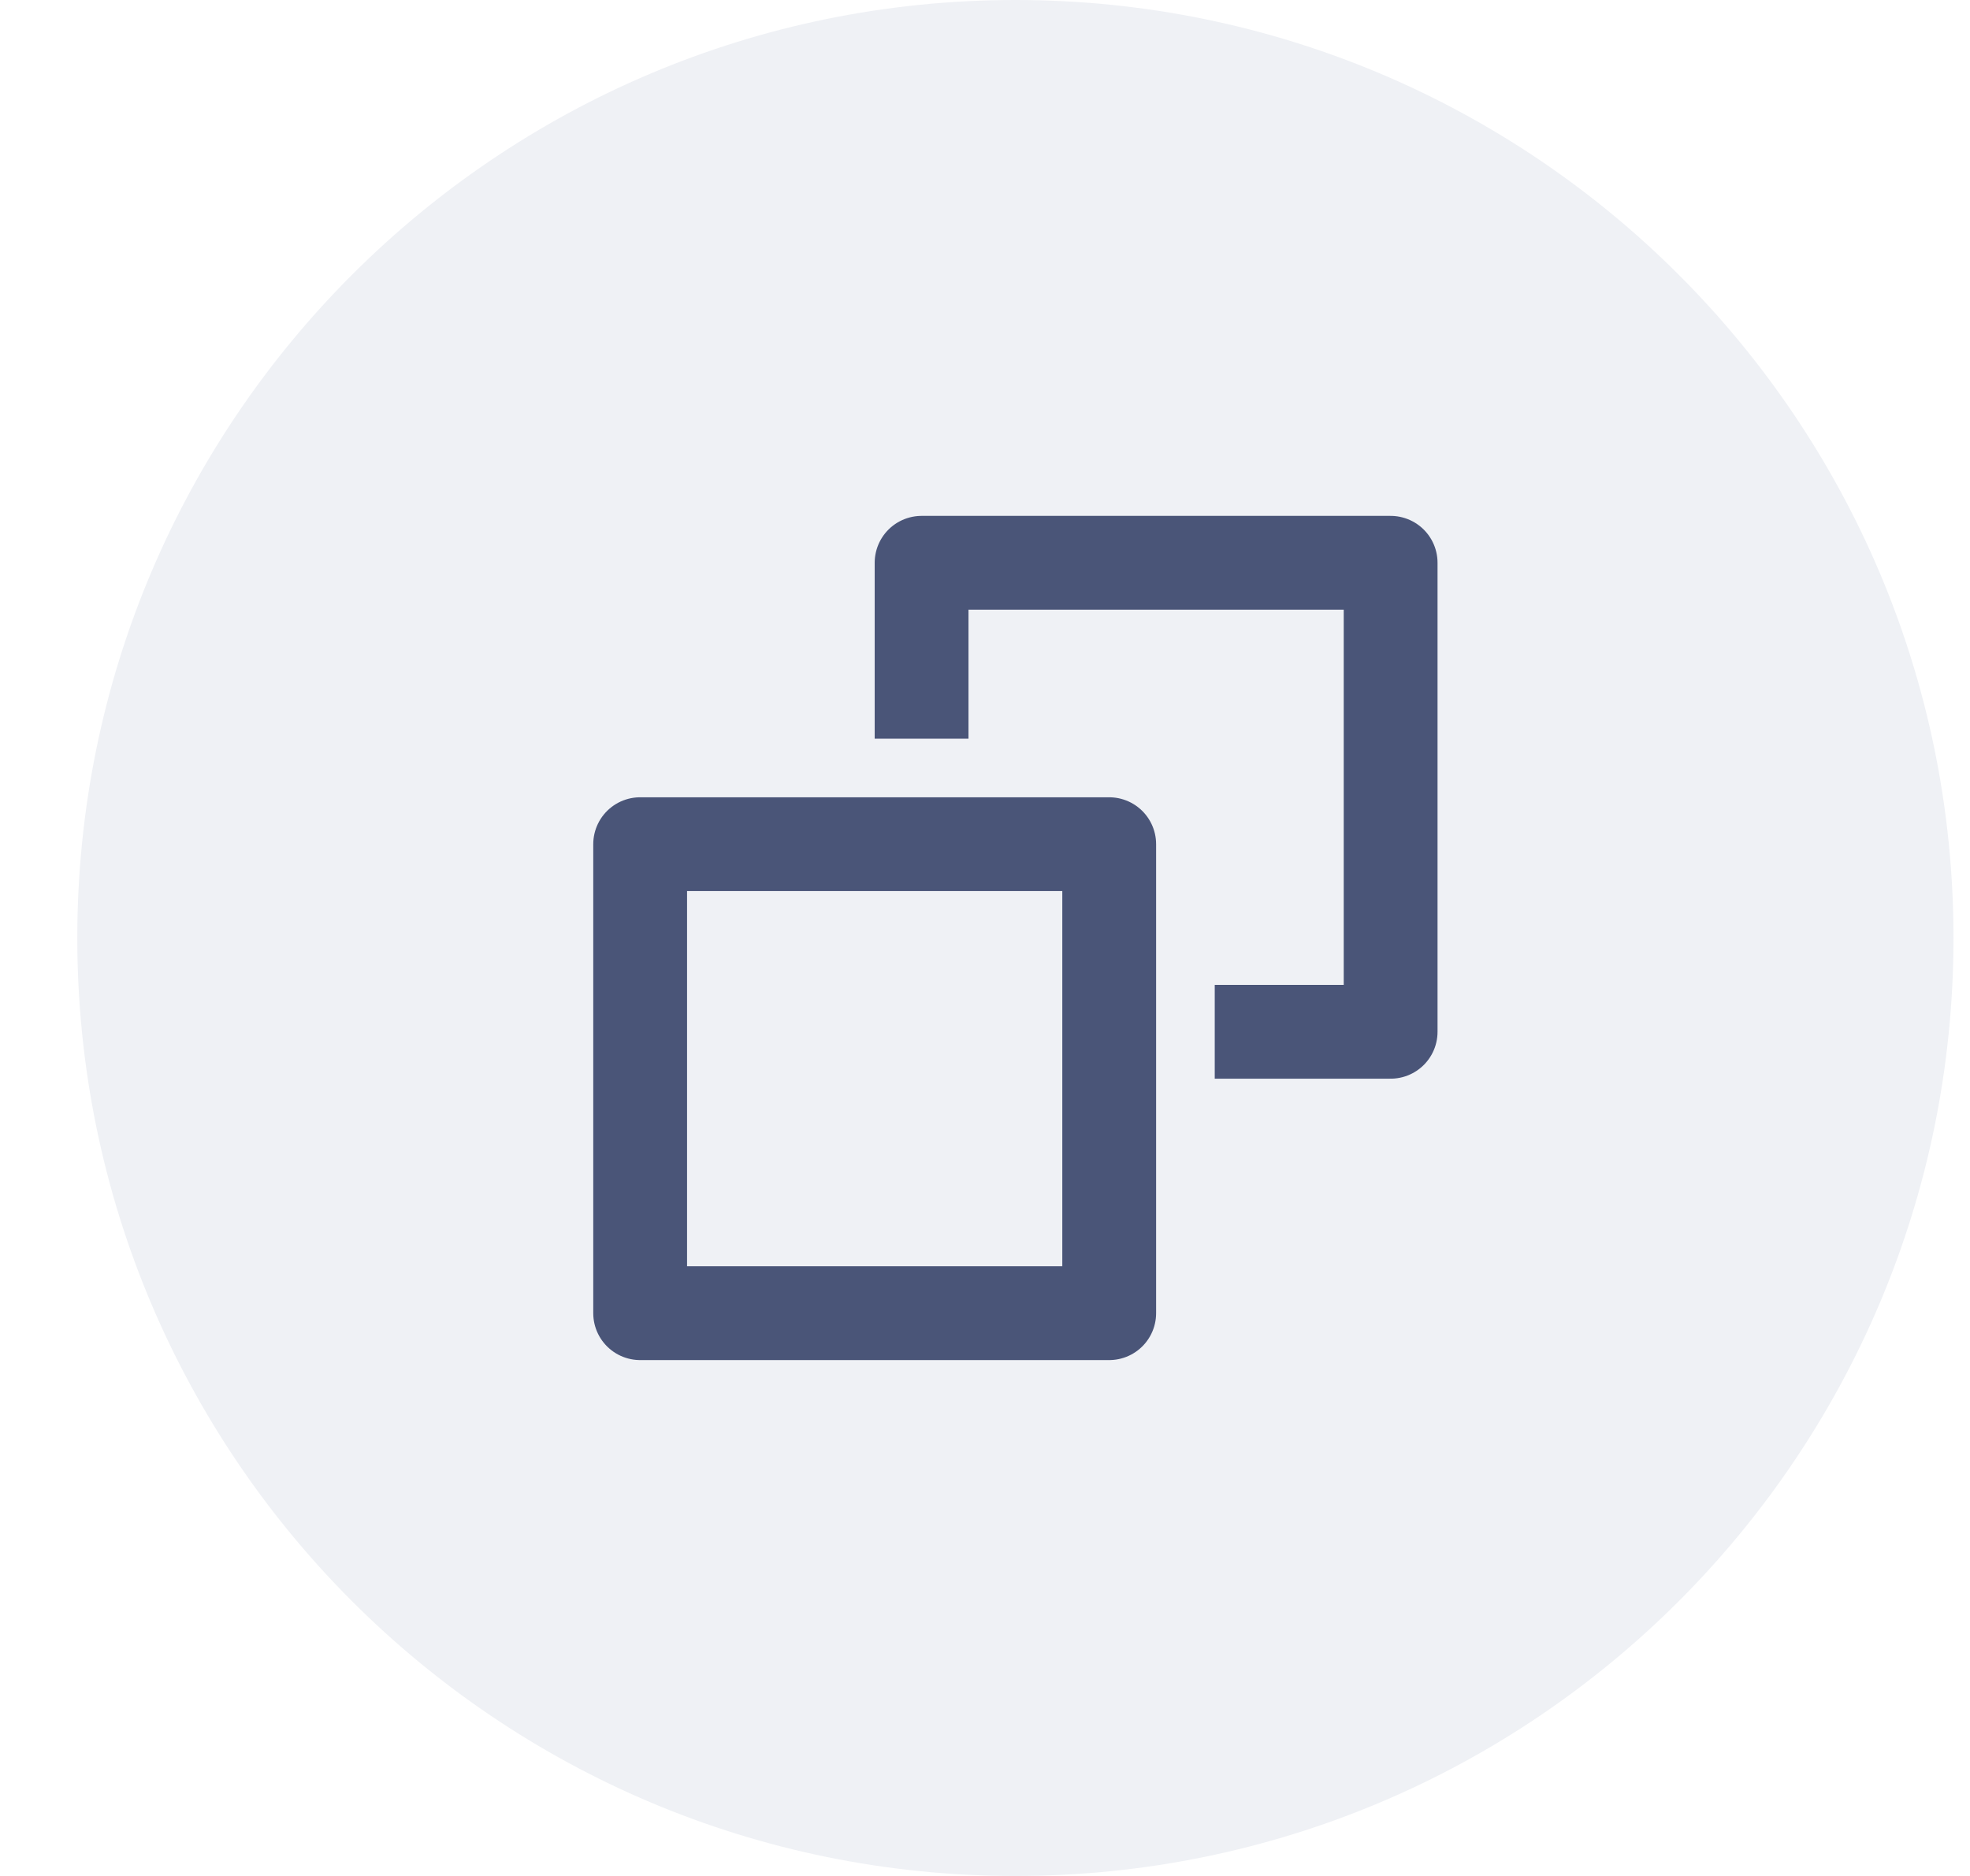
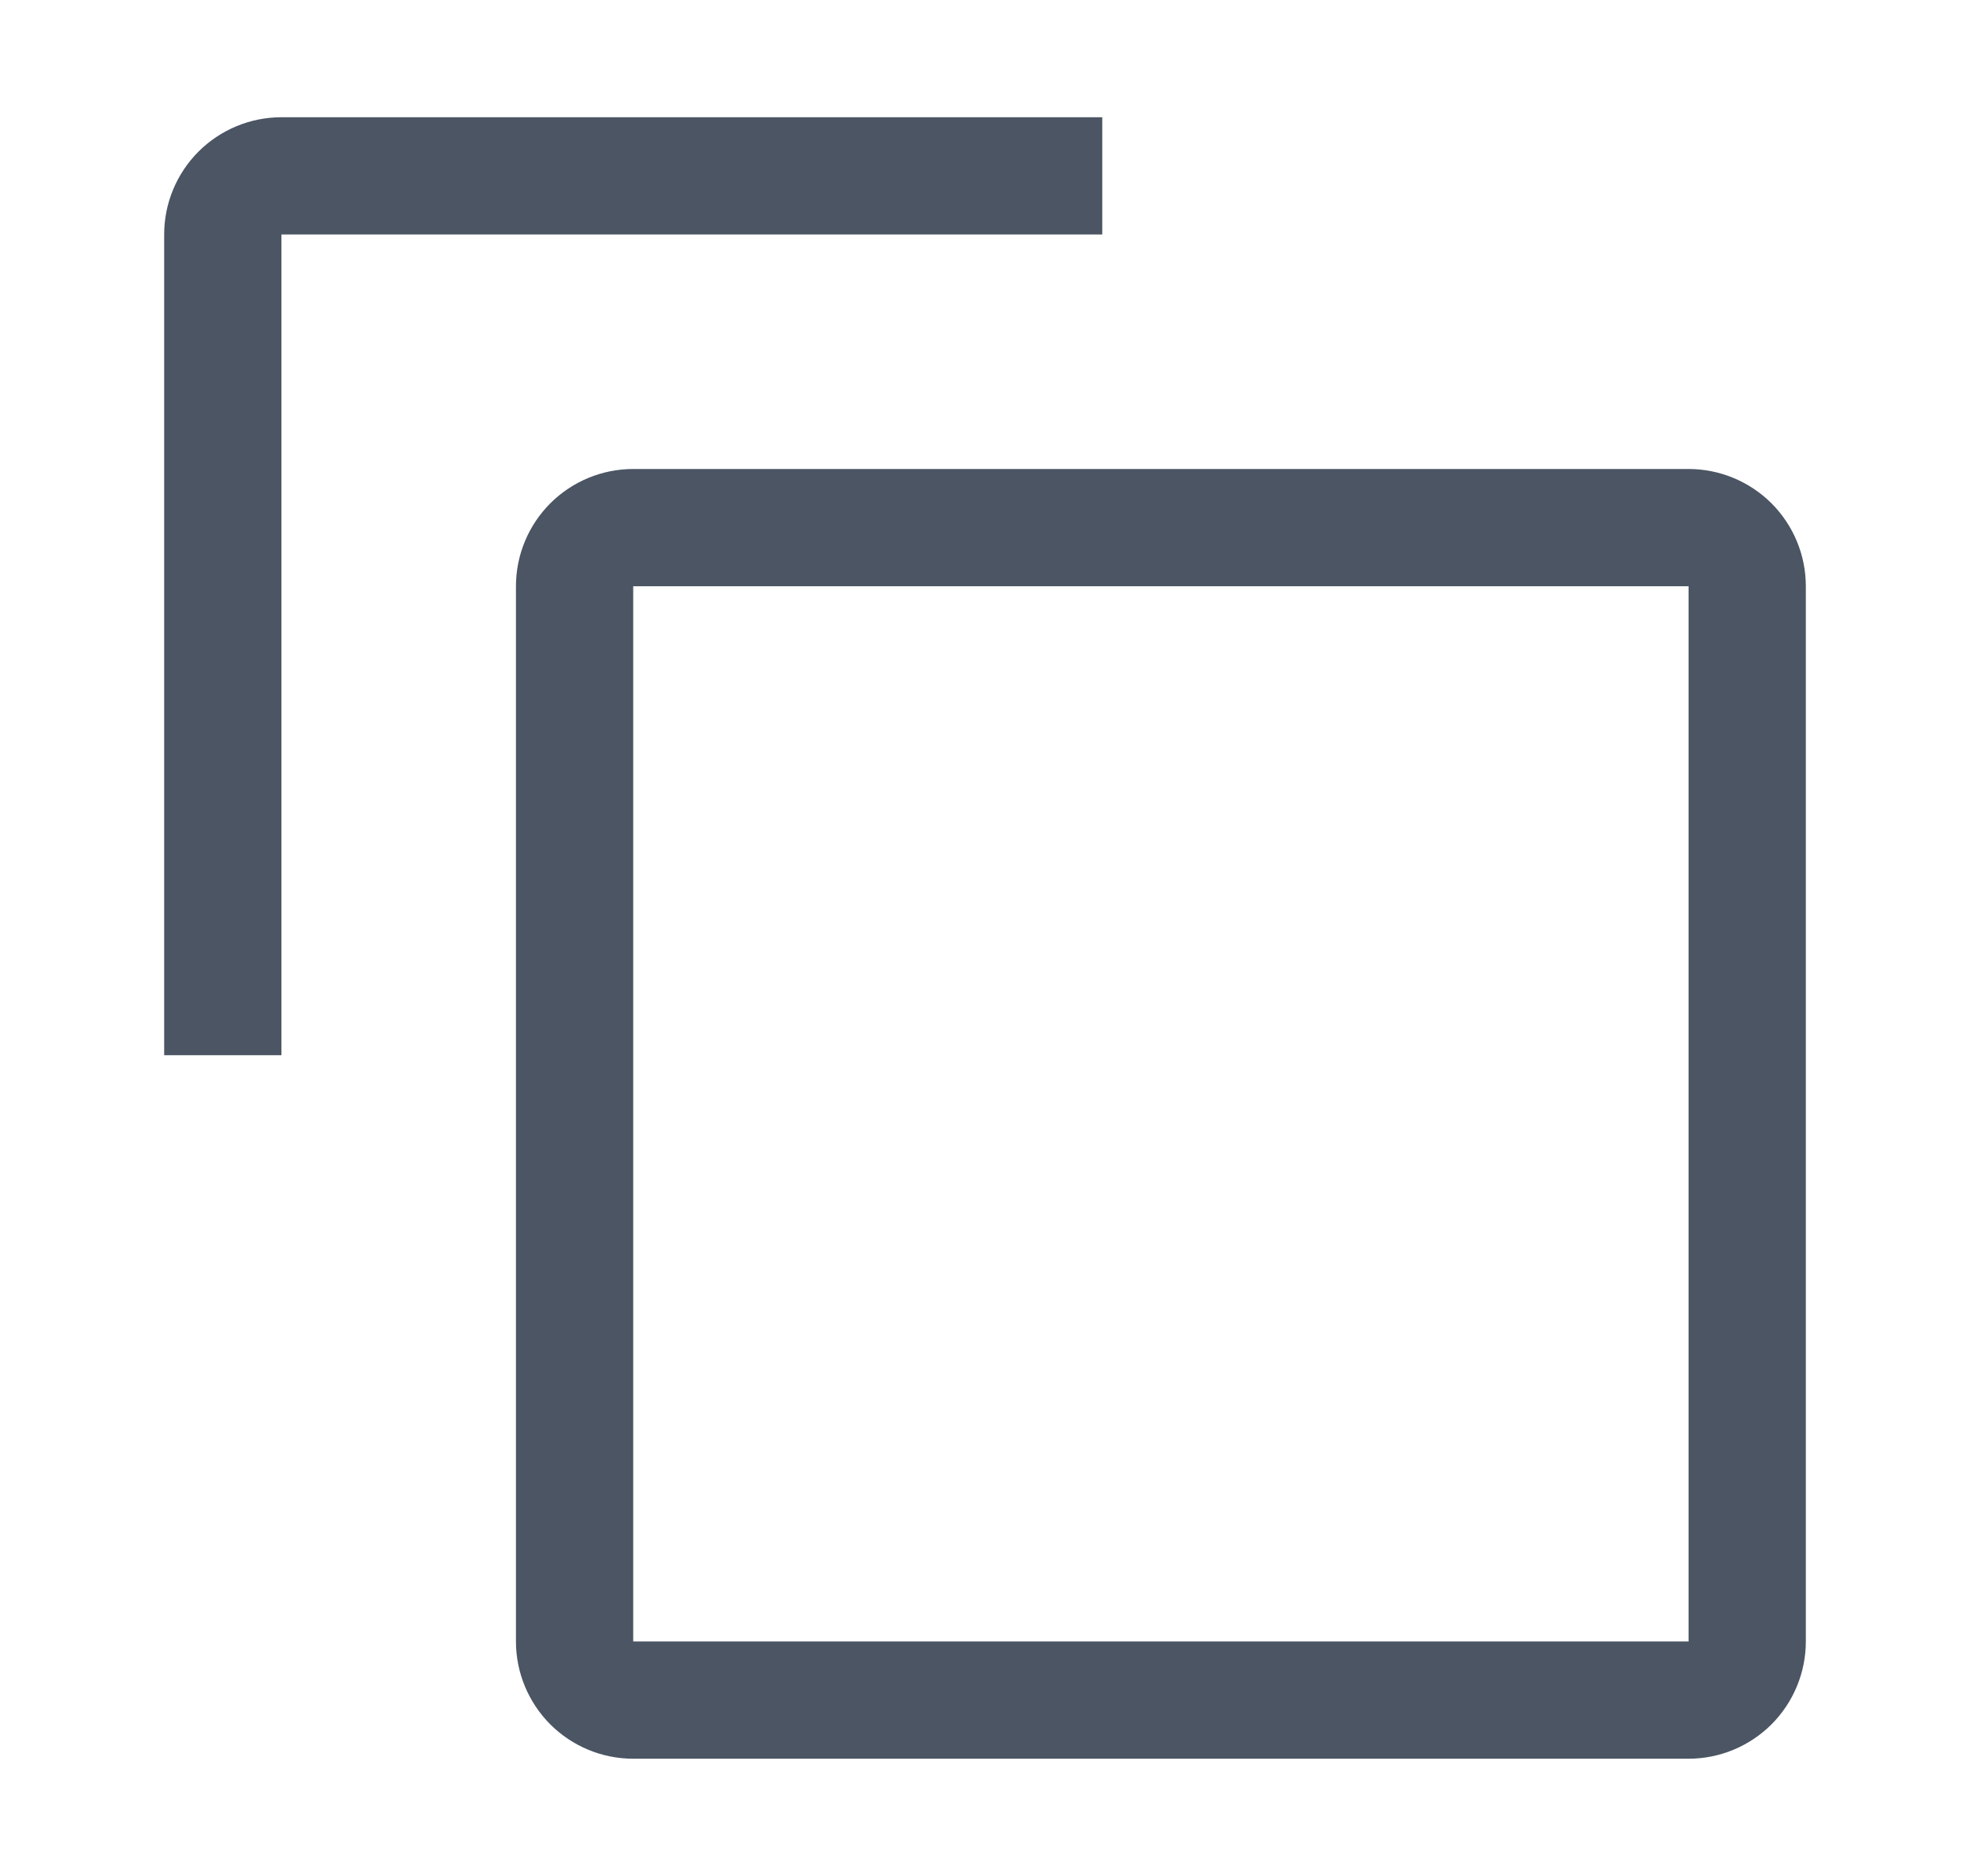
<svg xmlns="http://www.w3.org/2000/svg" width="21" height="20" viewBox="0 0 21 20" fill="none">
-   <circle cx="10.824" cy="10" r="10" fill="#EFF1F5" />
-   <path d="M12.949 11H14.824V6H9.824V7.875" stroke="#4A5578" stroke-linejoin="round" />
-   <path d="M11.824 9H6.824V14H11.824V9Z" stroke="#4A5578" stroke-linecap="round" stroke-linejoin="round" />
+   <path fill-rule="evenodd" clip-rule="evenodd" d="M1.75 11.25H3V2.5H11.75V1.25H3C2.668 1.25 2.351 1.382 2.116 1.616C1.882 1.851 1.75 2.168 1.75 2.5V11.25ZM18 17.5V6.25H6.75V17.5H18ZM6.75 5H18C18.331 5 18.649 5.132 18.884 5.366C19.118 5.601 19.25 5.918 19.25 6.25V17.5C19.25 17.831 19.118 18.149 18.884 18.384C18.649 18.618 18.331 18.75 18 18.75H6.75C6.418 18.75 6.101 18.618 5.866 18.384C5.632 18.149 5.5 17.831 5.5 17.5V6.25C5.5 5.918 5.632 5.601 5.866 5.366C6.101 5.132 6.418 5 6.75 5Z" fill="#4B5563" />
</svg>
